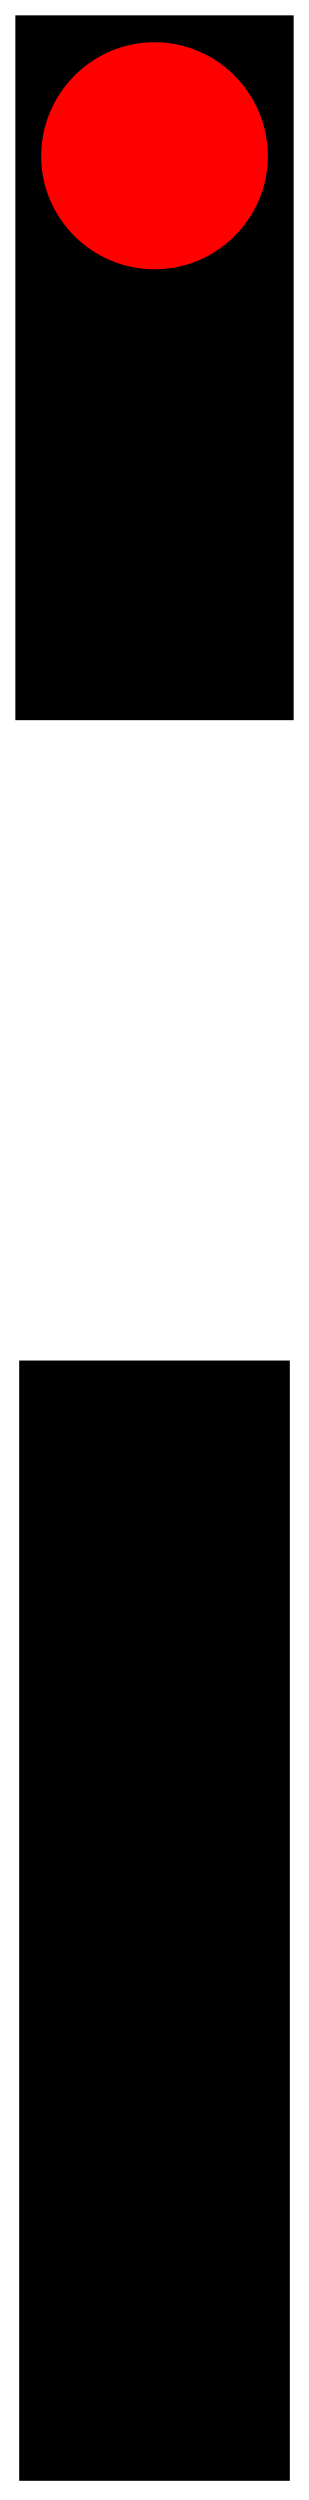
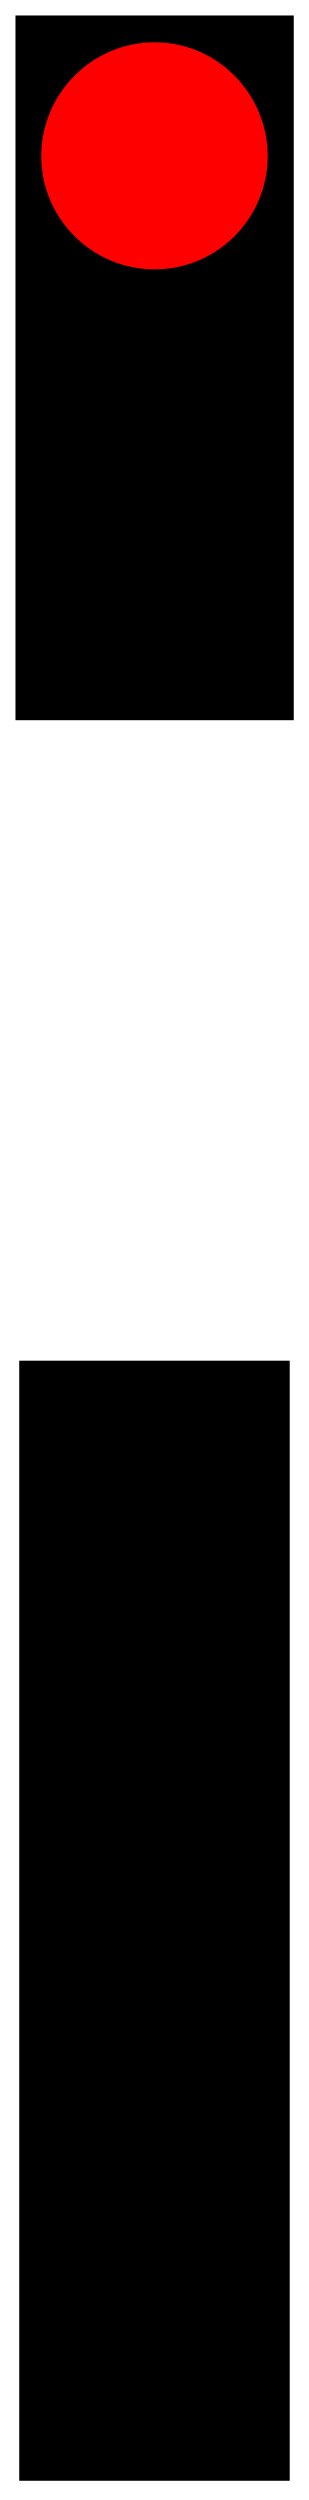
- <svg xmlns="http://www.w3.org/2000/svg" width="3.46" height="28" viewBox="0 0 3.46 28">
-   <path fill="none" stroke-width="0.241" stroke-linecap="butt" stroke-linejoin="miter" stroke="rgb(100%, 100%, 100%)" stroke-opacity="1" stroke-miterlimit="4" d="M 0.121 0.121 L 2.312 0.121 L 2.312 5.67 L 0.121 5.67 Z M 0.121 0.121 " transform="matrix(1.422577, 0, 0, 1.422577, 0, 0)" />
-   <path fill-rule="nonzero" fill="rgb(0%, 0%, 0%)" fill-opacity="1" d="M 0.172 0.172 L 3.289 0.172 L 3.289 8.066 L 0.172 8.066 Z M 0.172 0.172 " />
-   <path fill="none" stroke-width="0.22" stroke-linecap="butt" stroke-linejoin="miter" stroke="rgb(100%, 100%, 100%)" stroke-opacity="1" stroke-miterlimit="4" d="M 0.11 5.898 L 2.323 5.898 L 2.323 10.454 L 0.11 10.454 Z M 0.11 5.898 " transform="matrix(1.422577, 0, 0, 1.422577, 0, 0)" />
-   <path fill-rule="nonzero" fill="rgb(100%, 100%, 100%)" fill-opacity="1" d="M 0.156 8.391 L 3.305 8.391 L 3.305 14.871 L 0.156 14.871 Z M 0.156 8.391 " />
-   <path fill-rule="evenodd" fill="rgb(100%, 0%, 0%)" fill-opacity="1" d="M 3 1.75 C 3 2.445 2.43 3.016 1.73 3.016 C 1.031 3.016 0.461 2.445 0.461 1.75 C 0.461 1.047 1.031 0.473 1.73 0.473 C 2.43 0.473 3 1.047 3 1.75 Z M 3 1.75 " />
-   <path fill="none" stroke-width="0.3" stroke-linecap="butt" stroke-linejoin="miter" stroke="rgb(100%, 100%, 100%)" stroke-opacity="1" stroke-miterlimit="4" d="M 0.151 10.712 L 2.282 10.712 L 2.282 19.532 L 0.151 19.532 Z M 0.151 10.712 " transform="matrix(1.422577, 0, 0, 1.422577, 0, 0)" />
-   <path fill-rule="nonzero" fill="rgb(0%, 0%, 0%)" fill-opacity="1" d="M 0.215 15.238 L 3.246 15.238 L 3.246 27.785 L 0.215 27.785 Z M 0.215 15.238 " />
+ <svg xmlns="http://www.w3.org/2000/svg" width="4.448" height="36" viewBox="0 0 4.448 36">
+   <path fill="none" stroke-width="0.241" stroke-linecap="butt" stroke-linejoin="miter" stroke="rgb(100%, 100%, 100%)" stroke-opacity="1" stroke-miterlimit="4" d="M 0.122 0.122 L 2.313 0.122 L 2.313 5.67 L 0.122 5.67 Z M 0.122 0.122 " transform="matrix(1.829028, 0, 0, 1.829028, 0, 0)" />
+   <path fill-rule="nonzero" fill="rgb(0%, 0%, 0%)" fill-opacity="1" d="M 0.223 0.223 L 4.23 0.223 L 4.23 10.371 L 0.223 10.371 Z M 0.223 0.223 " />
+   <path fill="none" stroke-width="0.22" stroke-linecap="butt" stroke-linejoin="miter" stroke="rgb(100%, 100%, 100%)" stroke-opacity="1" stroke-miterlimit="4" d="M 0.109 5.899 L 2.324 5.899 L 2.324 10.454 L 0.109 10.454 Z M 0.109 5.899 " transform="matrix(1.829028, 0, 0, 1.829028, 0, 0)" />
+   <path fill-rule="nonzero" fill="rgb(100%, 100%, 100%)" fill-opacity="1" d="M 0.199 10.789 L 4.25 10.789 L 4.25 19.121 L 0.199 19.121 Z M 0.199 10.789 " />
+   <path fill-rule="evenodd" fill="rgb(100%, 0%, 0%)" fill-opacity="1" d="M 3.855 2.25 C 3.855 3.145 3.125 3.879 2.227 3.879 C 1.324 3.879 0.594 3.145 0.594 2.25 C 0.594 1.348 1.324 0.609 2.227 0.609 C 3.125 0.609 3.855 1.348 3.855 2.25 Z M 3.855 2.25 " />
+   <path fill="none" stroke-width="0.3" stroke-linecap="butt" stroke-linejoin="miter" stroke="rgb(100%, 100%, 100%)" stroke-opacity="1" stroke-miterlimit="4" d="M 0.152 10.713 L 2.281 10.713 L 2.281 19.531 L 0.152 19.531 Z M 0.152 10.713 " transform="matrix(1.829028, 0, 0, 1.829028, 0, 0)" />
+   <path fill-rule="nonzero" fill="rgb(0%, 0%, 0%)" fill-opacity="1" d="M 0.277 19.594 L 4.172 19.594 L 4.172 35.723 L 0.277 35.723 Z M 0.277 19.594 " />
</svg>
